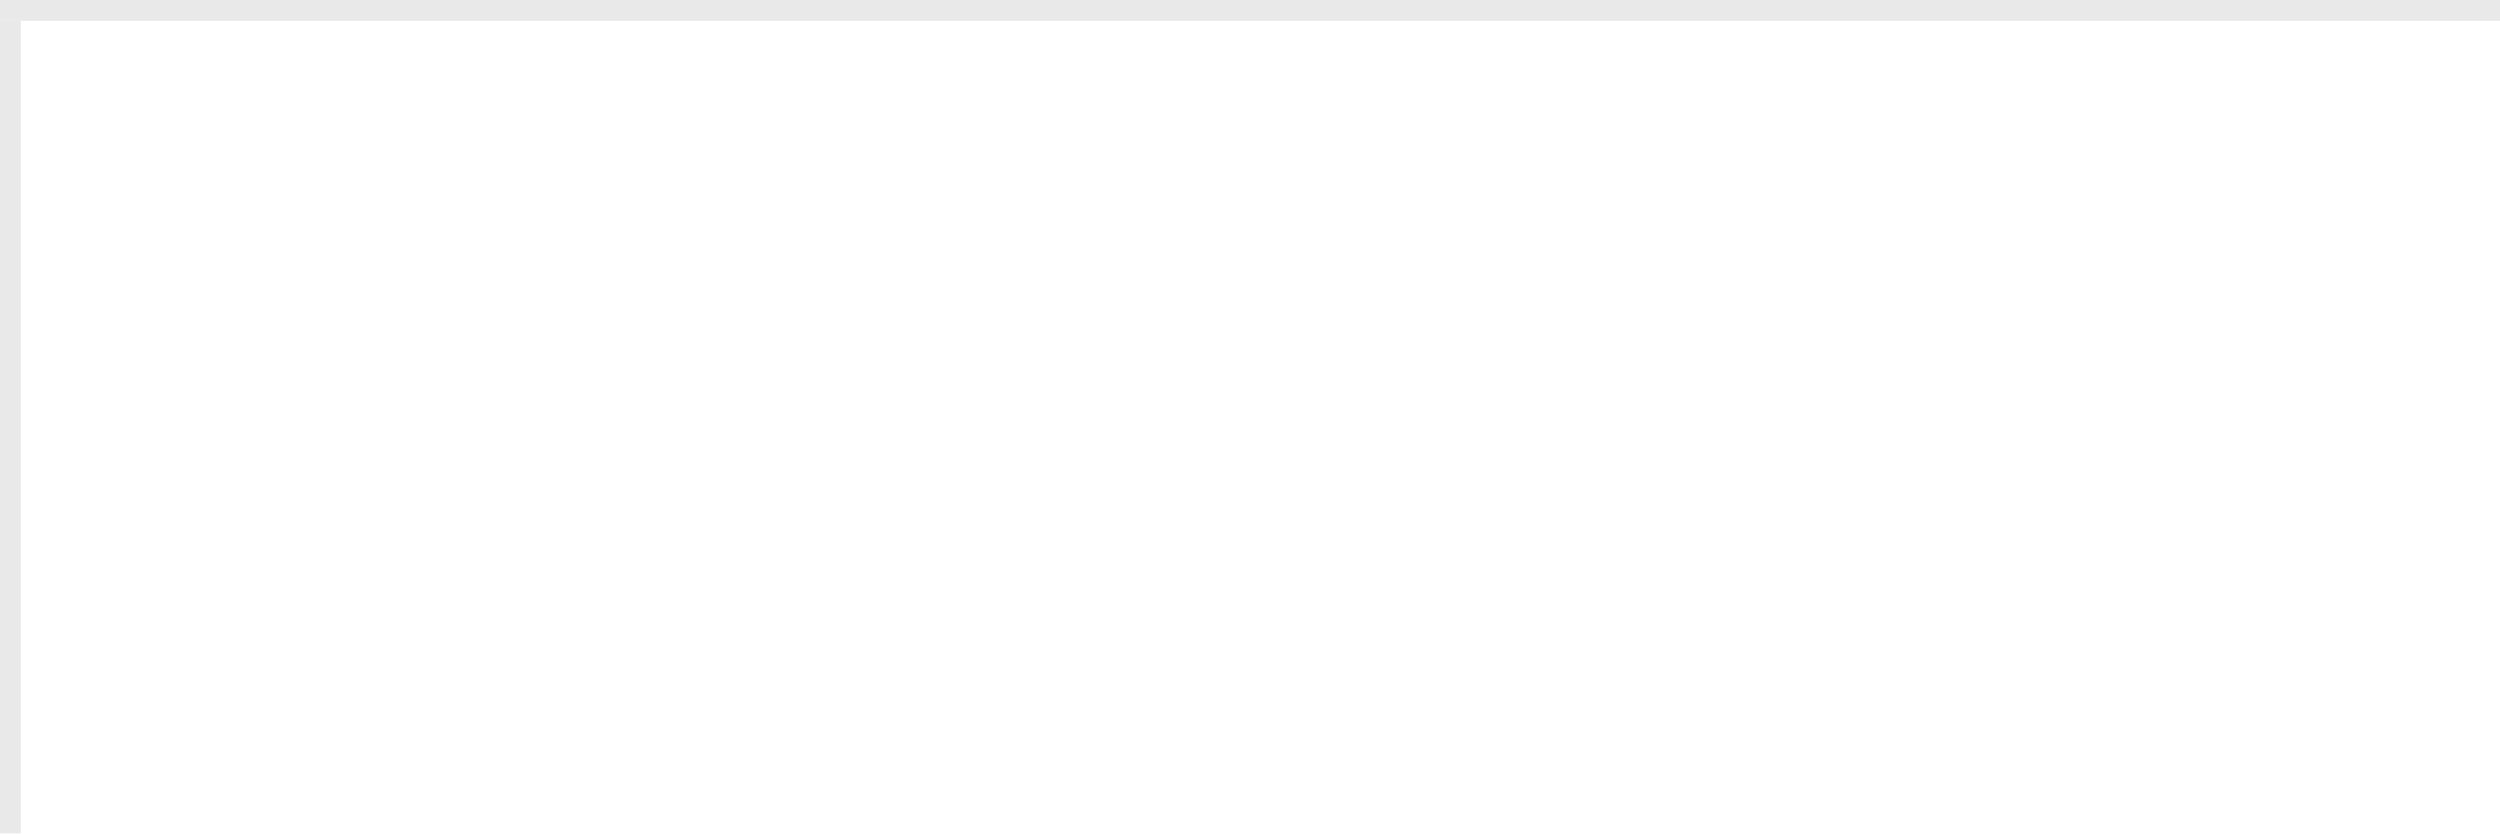
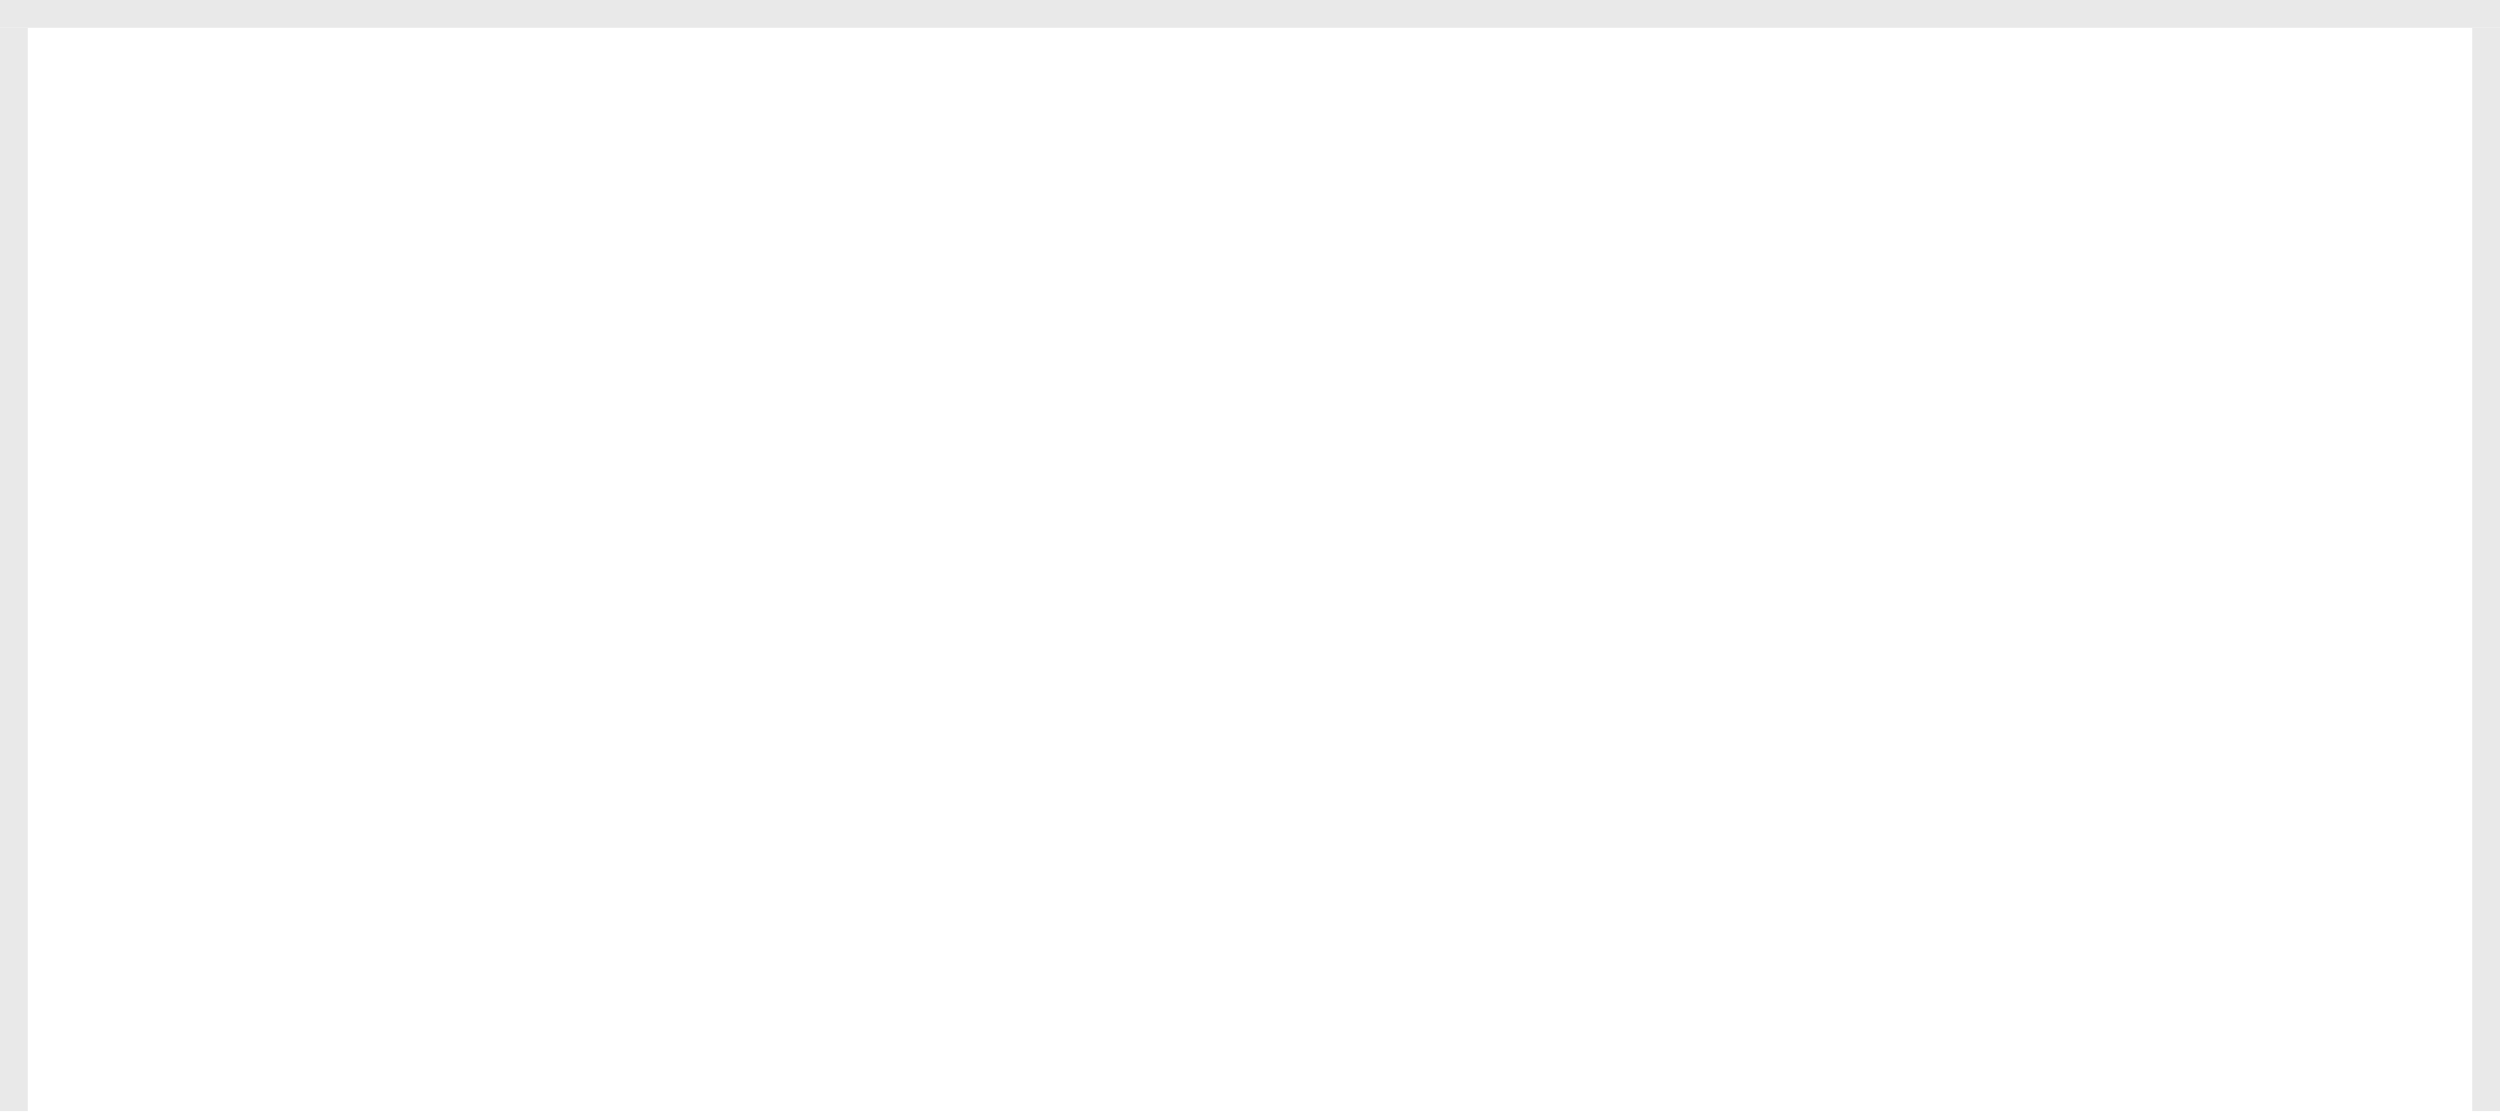
- <svg xmlns="http://www.w3.org/2000/svg" version="1.1" width="120px" height="40px" viewBox="1180 360 120 40">
-   <path d="M 1 1  L 120 1  L 120 40  L 1 40  L 1 1  Z " fill-rule="nonzero" fill="rgba(255, 255, 255, 1)" stroke="none" transform="matrix(1 0 0 1 1180 360 )" class="fill" />
-   <path d="M 0.5 1  L 0.5 40  " stroke-width="1" stroke-dasharray="0" stroke="rgba(233, 233, 233, 1)" fill="none" transform="matrix(1 0 0 1 1180 360 )" class="stroke" />
-   <path d="M 0 0.5  L 120 0.5  " stroke-width="1" stroke-dasharray="0" stroke="rgba(233, 233, 233, 1)" fill="none" transform="matrix(1 0 0 1 1180 360 )" class="stroke" />
+ <svg xmlns="http://www.w3.org/2000/svg" version="1.1" width="90px" height="40px" viewBox="0 240 90 40">
+   <path d="M 1 1  L 89 1  L 89 40  L 1 40  L 1 1  Z " fill-rule="nonzero" fill="rgba(255, 255, 255, 1)" stroke="none" transform="matrix(1 0 0 1 0 240 )" class="fill" />
+   <path d="M 0.5 1  L 0.5 40  " stroke-width="1" stroke-dasharray="0" stroke="rgba(233, 233, 233, 1)" fill="none" transform="matrix(1 0 0 1 0 240 )" class="stroke" />
+   <path d="M 0 0.5  L 90 0.5  " stroke-width="1" stroke-dasharray="0" stroke="rgba(233, 233, 233, 1)" fill="none" transform="matrix(1 0 0 1 0 240 )" class="stroke" />
+   <path d="M 89.5 1  L 89.5 40  " stroke-width="1" stroke-dasharray="0" stroke="rgba(233, 233, 233, 1)" fill="none" transform="matrix(1 0 0 1 0 240 )" class="stroke" />
</svg>
